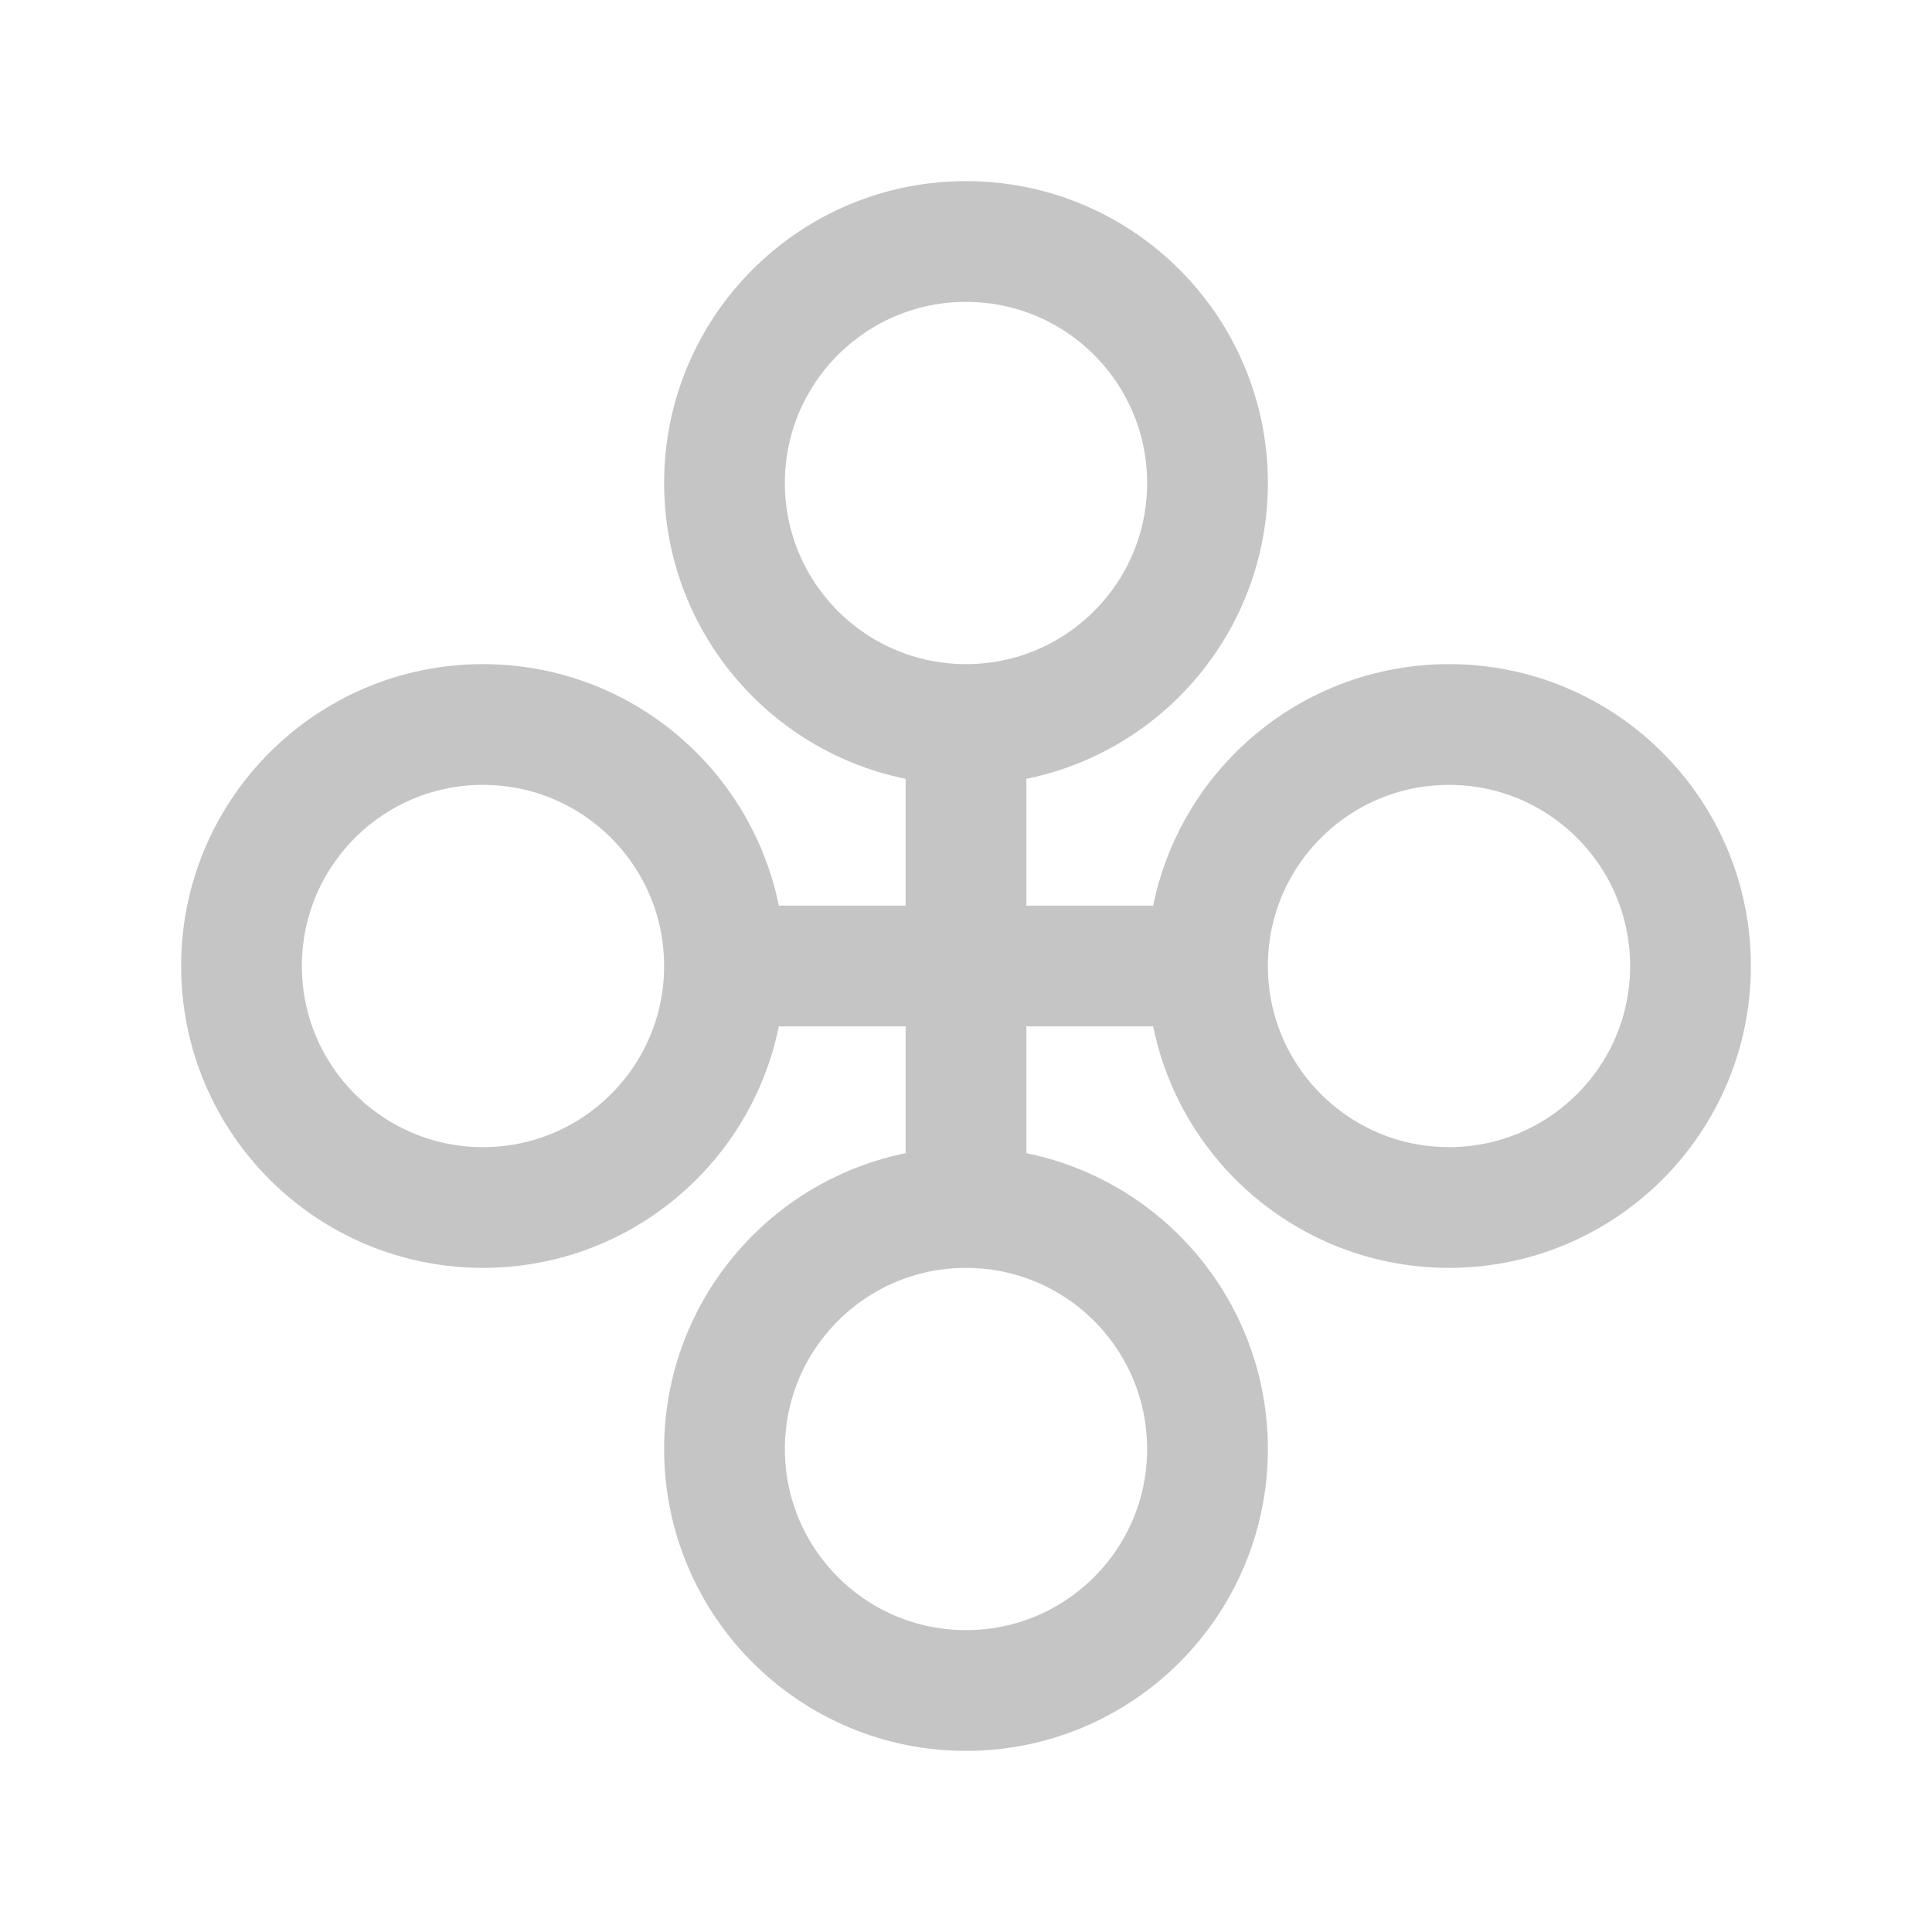
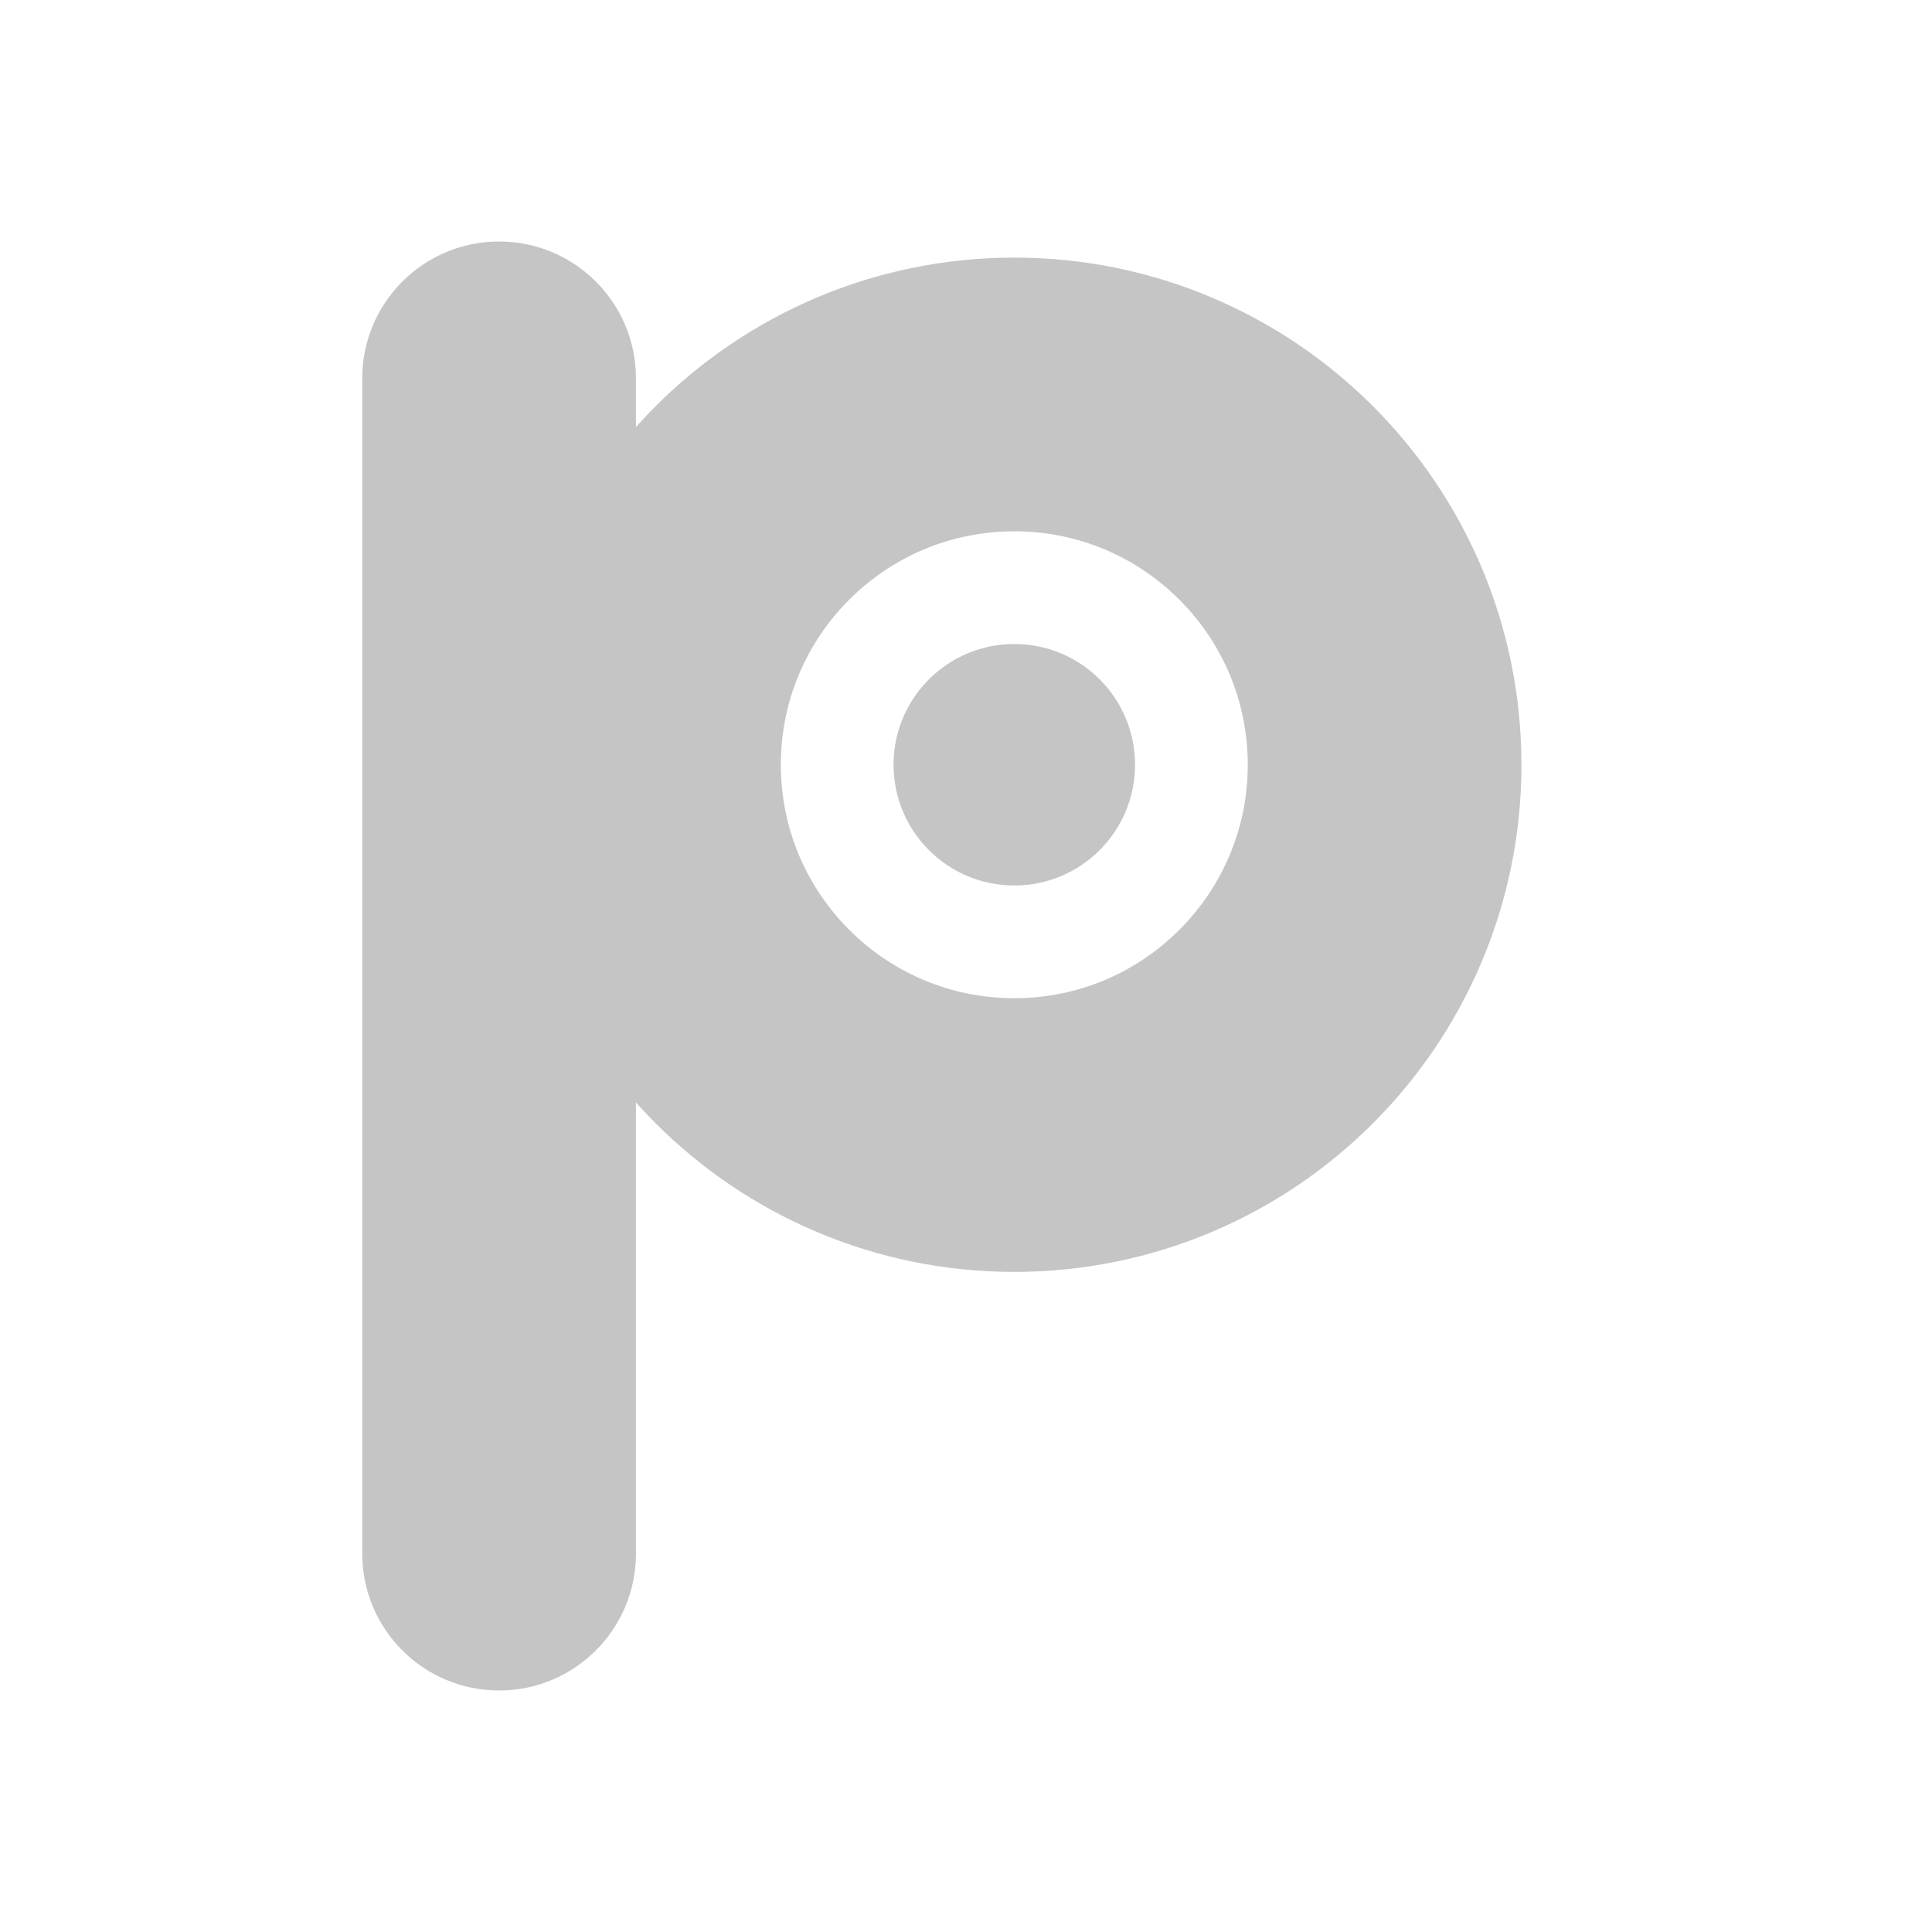
<svg xmlns="http://www.w3.org/2000/svg" width="24" height="24" viewBox="0 0 24 24" fill="none">
-   <circle cx="12" cy="6" r="3" stroke="#C5C5C5" stroke-width="1.5" fill="none" />
-   <circle cx="12" cy="18" r="3" stroke="#C5C5C5" stroke-width="1.5" fill="none" />
-   <circle cx="6" cy="12" r="3" stroke="#C5C5C5" stroke-width="1.5" fill="none" />
-   <circle cx="18" cy="12" r="3" stroke="#C5C5C5" stroke-width="1.5" fill="none" />
-   <line x1="12" y1="9" x2="12" y2="15" stroke="#C5C5C5" stroke-width="1.5" />
-   <line x1="9" y1="12" x2="15" y2="12" stroke="#C5C5C5" stroke-width="1.5" />
+   <rect x="4.5" y="3" width="3.4" height="18" rx="1.7" fill="#C5C5C5" />
+   <circle cx="12.6" cy="9.5" r="4.6" stroke="#C5C5C5" stroke-width="3.4" fill="none" />
+   <circle cx="12.6" cy="9.5" r="1.5" fill="#C5C5C5" />
</svg>
